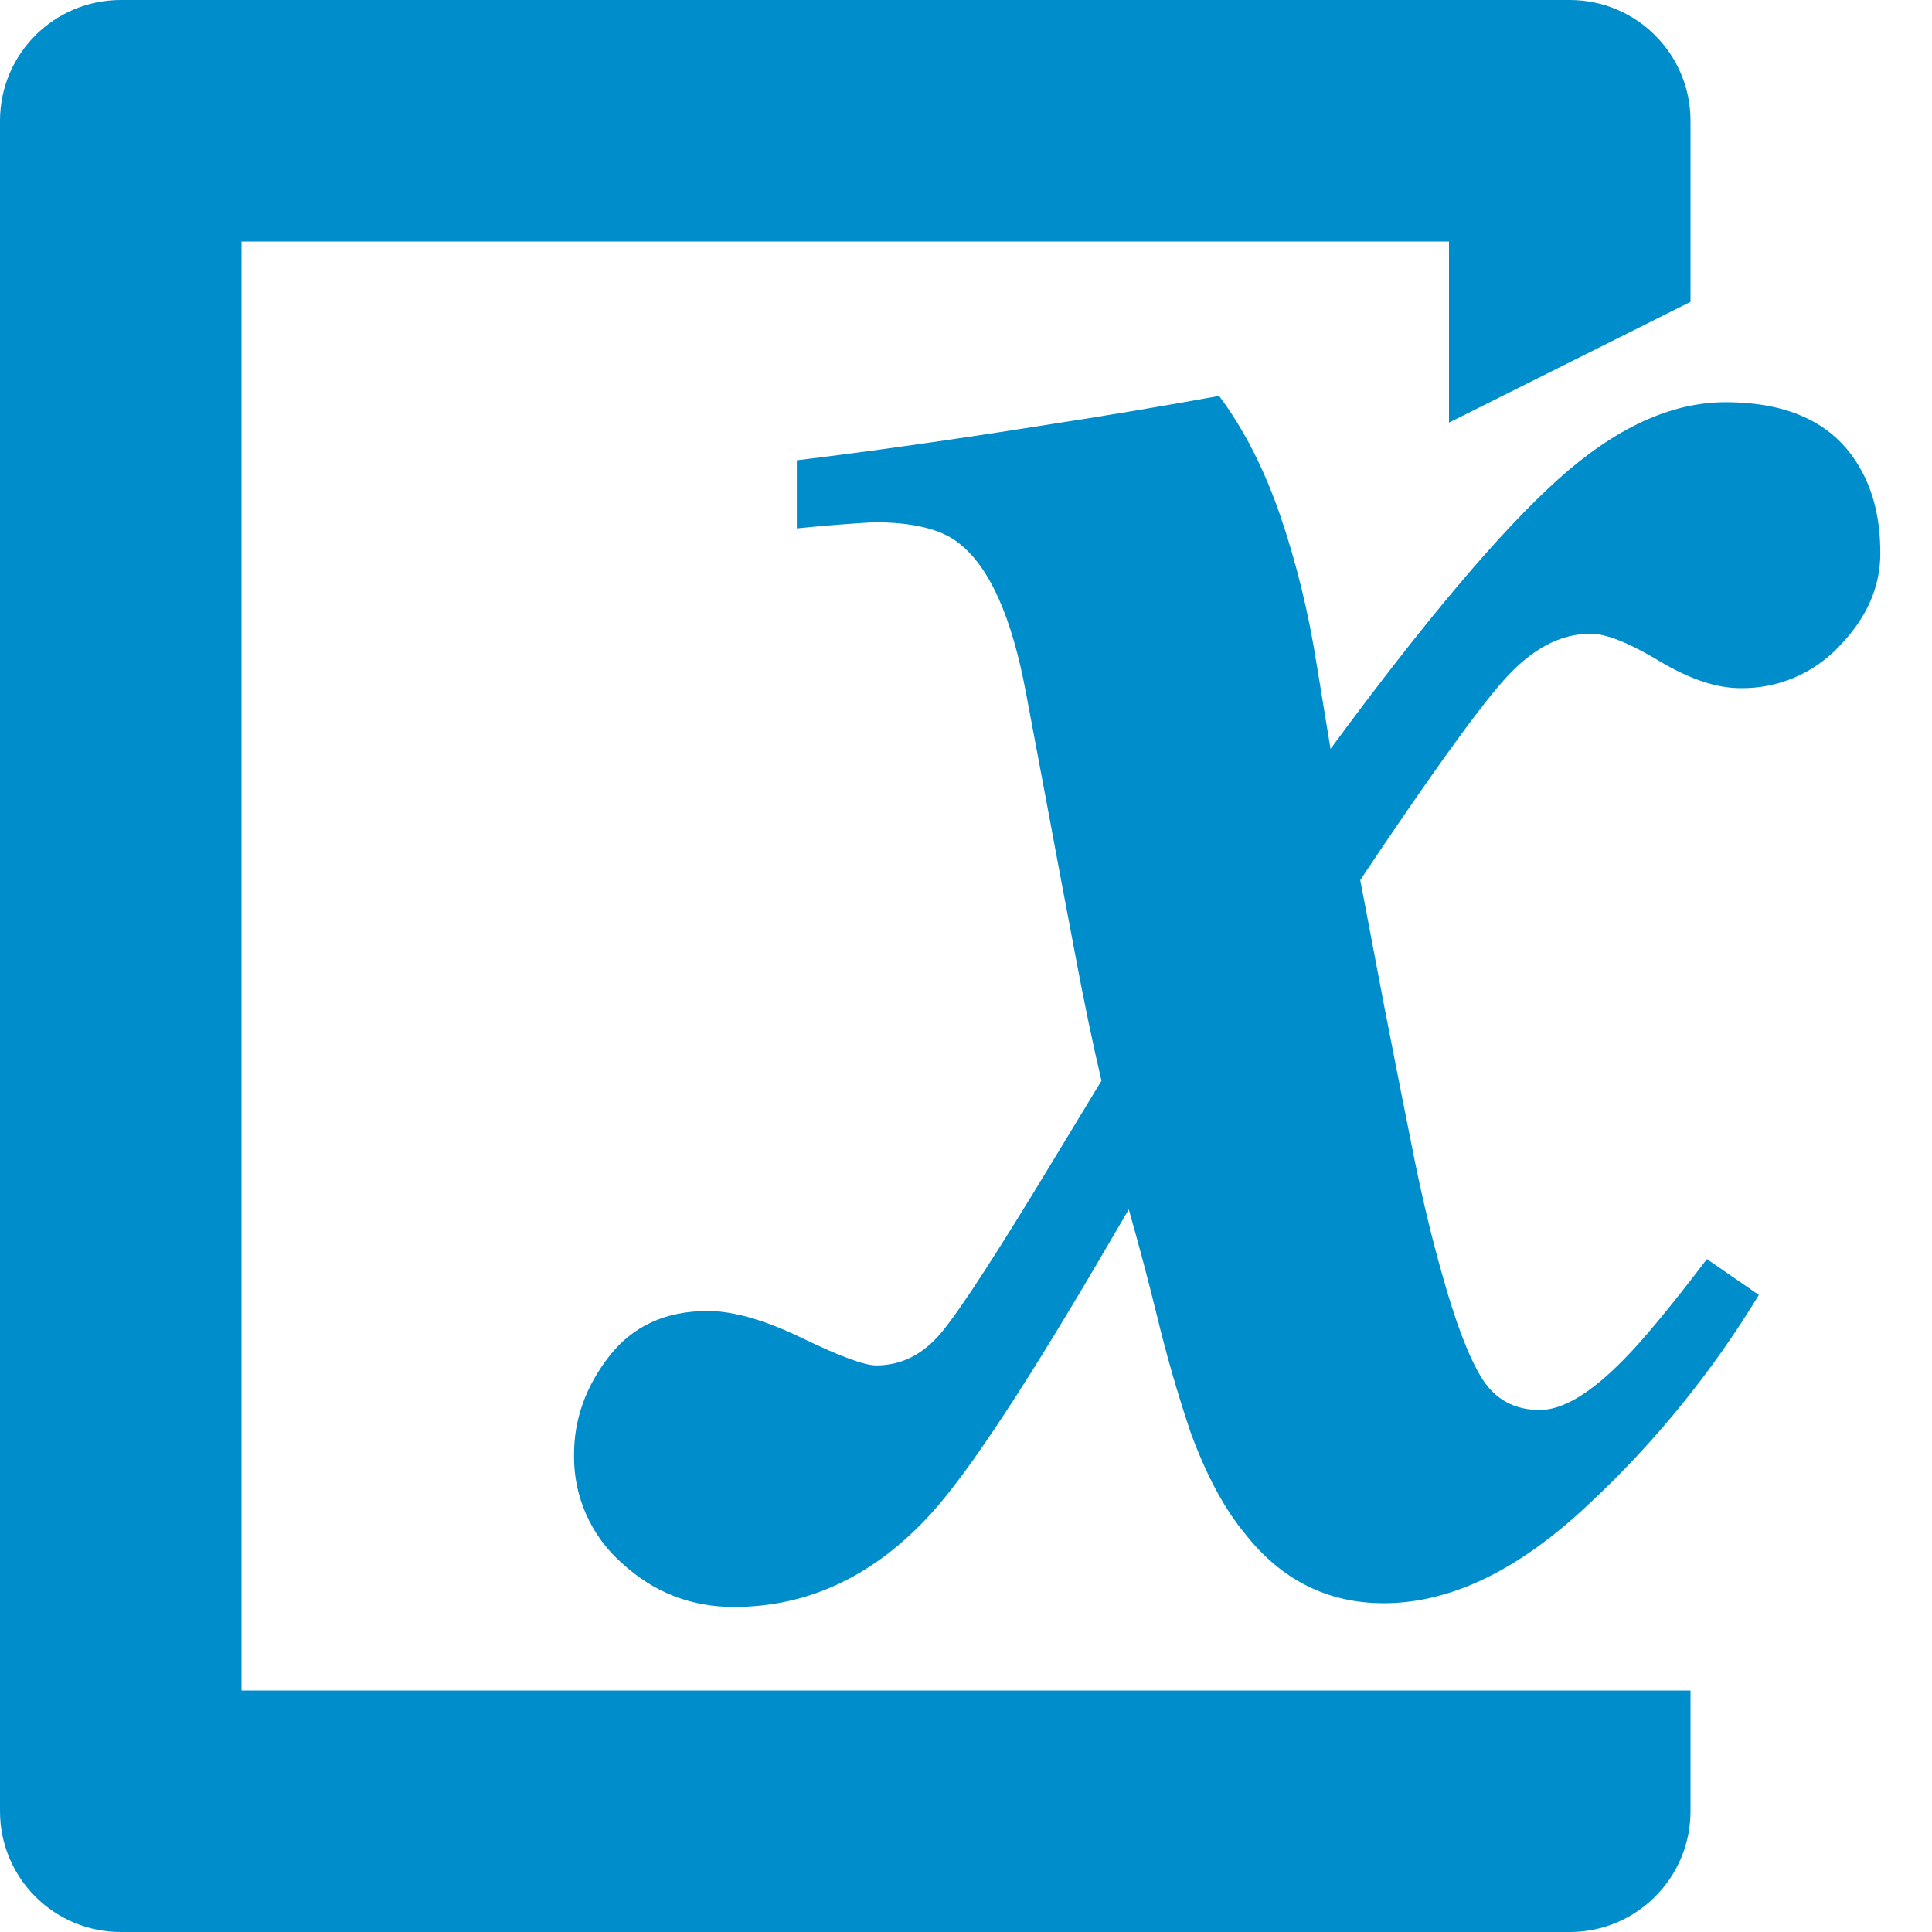
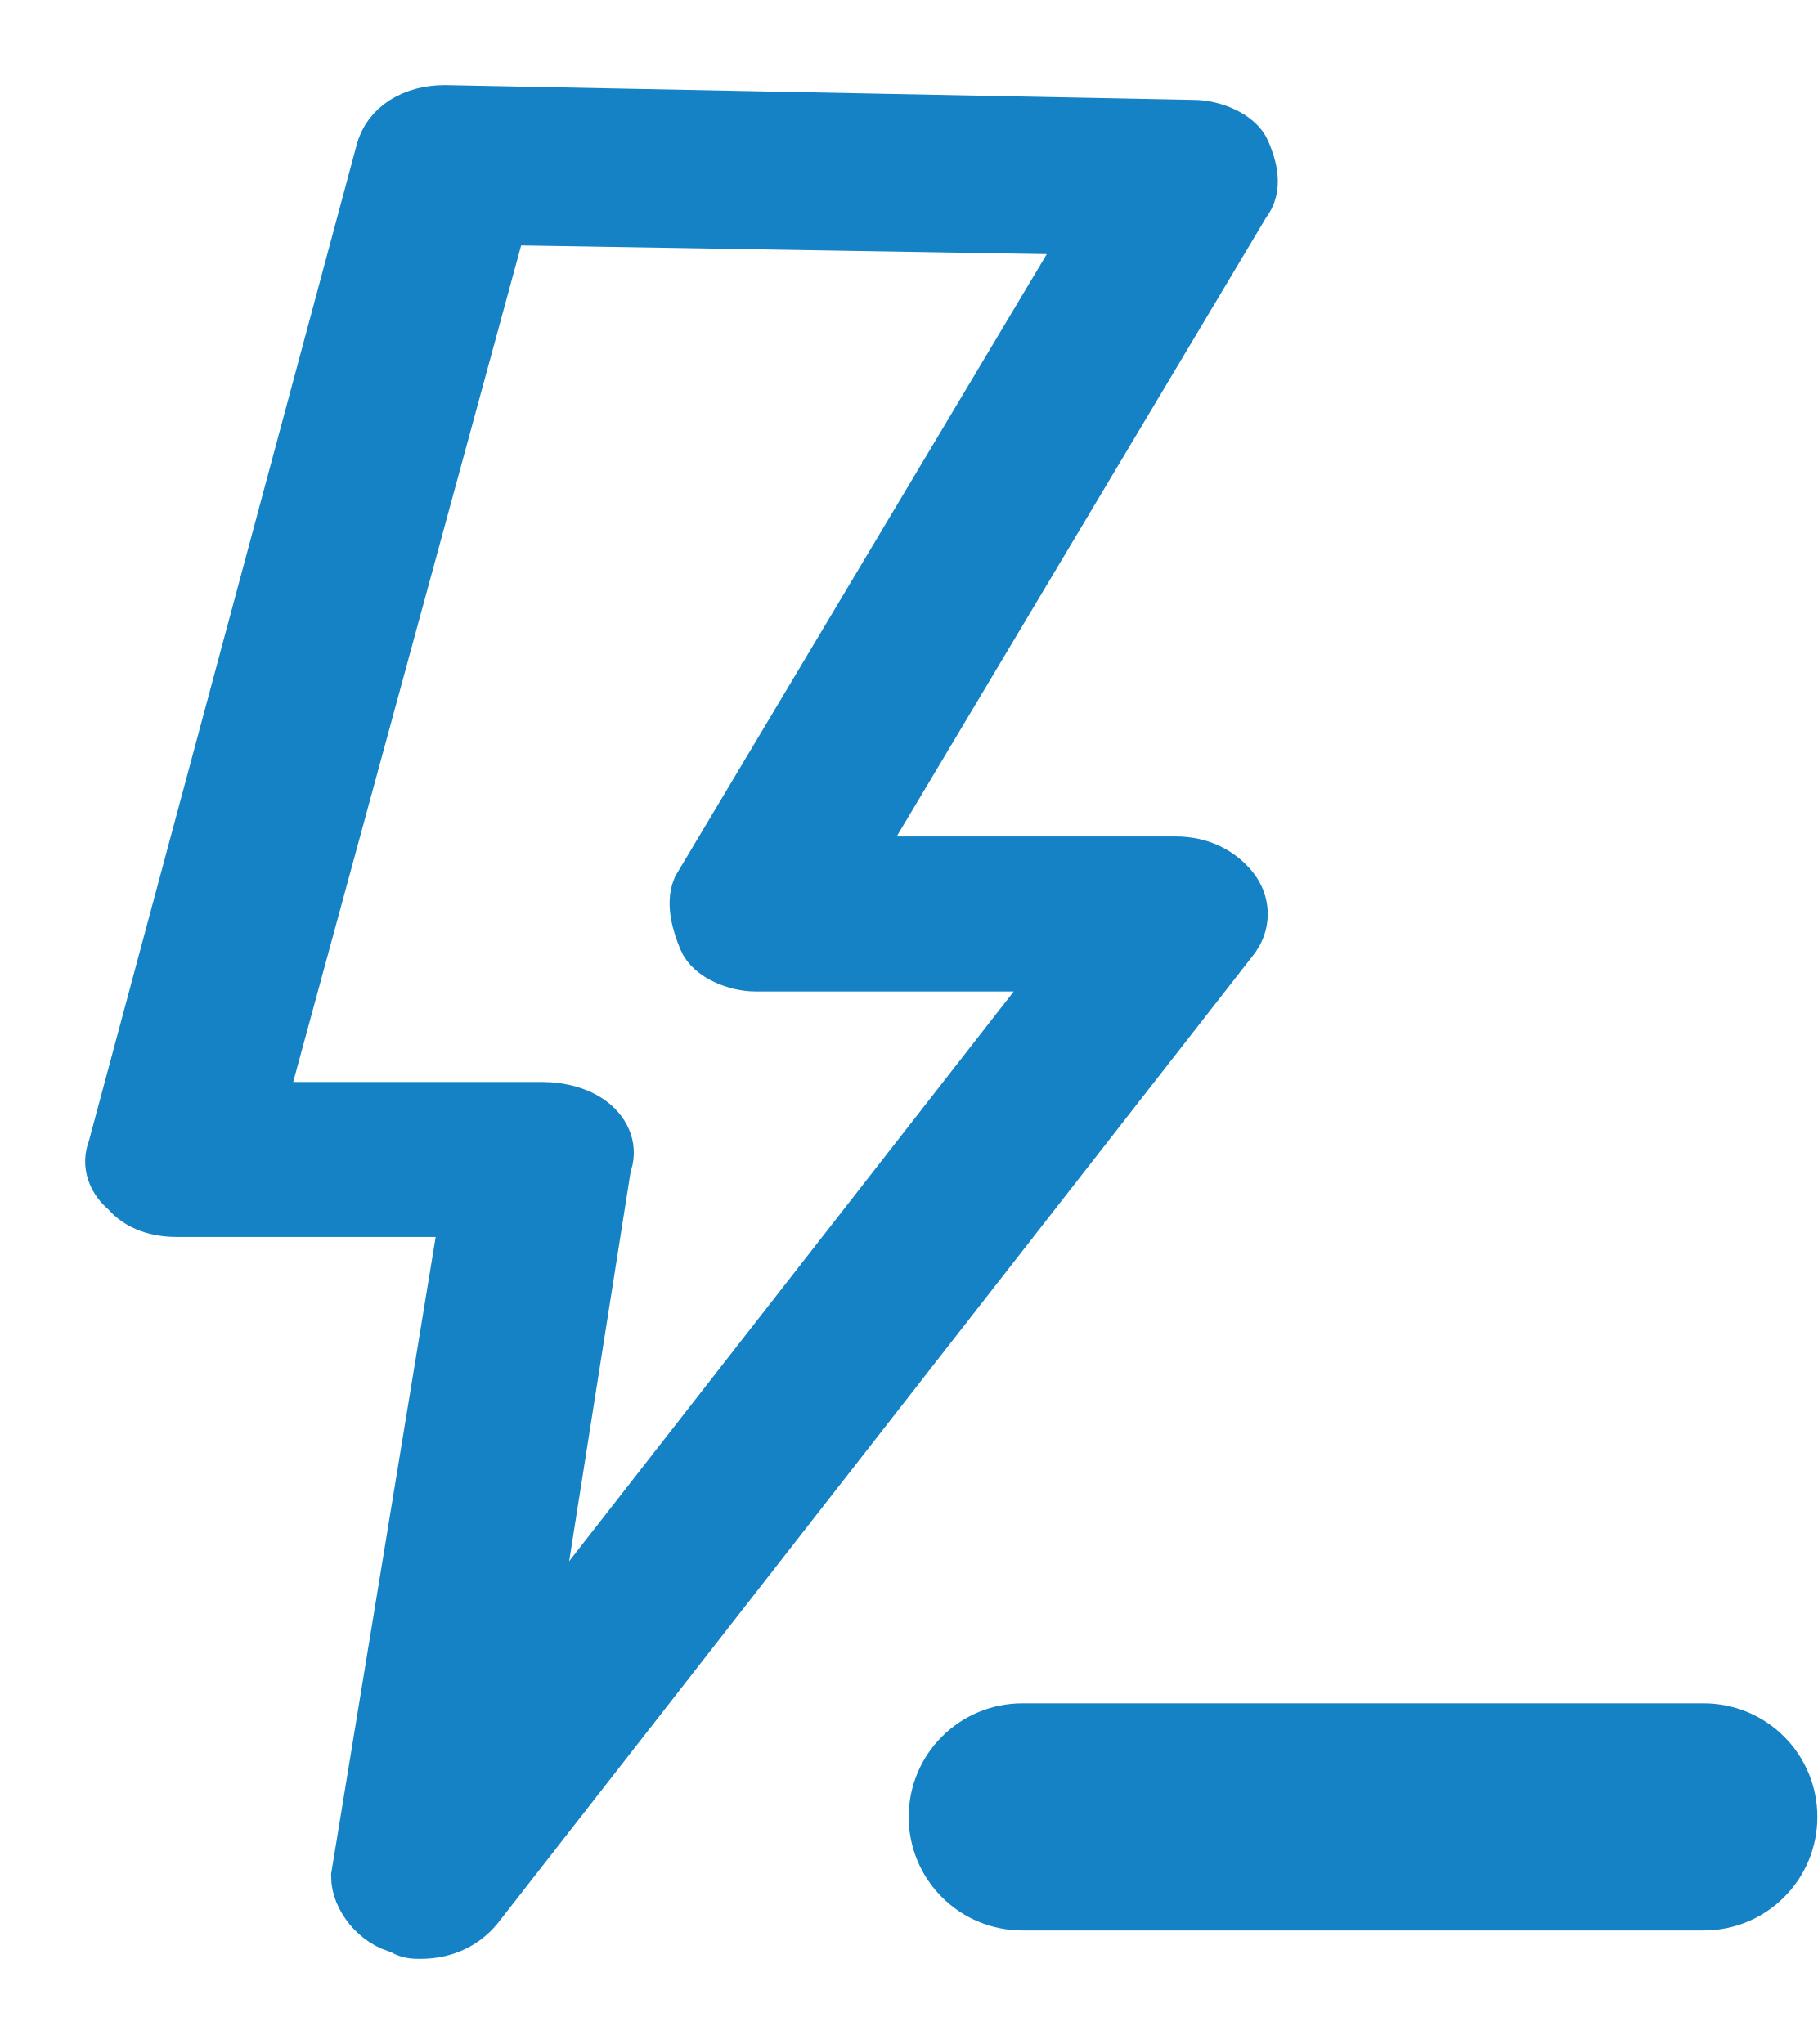
- <svg xmlns="http://www.w3.org/2000/svg" width="16" height="16" viewBox="0 0 16 16">
-   <path fill="#008DCB" fill-rule="evenodd" d="M14 2.5l-2 1V2H2v12h12v1a1 1 0 0 1-1 1H1a1 1 0 0 1-1-1V1a1 1 0 0 1 1-1h12a1 1 0 0 1 1 1v1.5zm-2.981 3.702c.78-1.06 1.407-1.803 1.882-2.23.475-.428.938-.641 1.389-.641.54 0 .913.184 1.118.553.11.192.164.424.164.698 0 .28-.113.536-.339.769a1.1 1.1 0 0 1-.82.348c-.198 0-.422-.075-.672-.225-.25-.15-.439-.226-.569-.226-.253 0-.494.13-.723.39-.229.26-.623.81-1.184 1.65l.195 1.026c.102.526.188.959.256 1.297.069.338.144.651.226.938.11.397.219.684.328.862.11.177.27.266.482.266.191 0 .424-.14.697-.42.15-.15.38-.427.687-.83l.43.297a8.113 8.113 0 0 1-1.409 1.733c-.578.546-1.143.82-1.697.82-.465 0-.848-.192-1.148-.574-.171-.205-.322-.486-.452-.841a11.32 11.32 0 0 1-.282-.98 24.82 24.82 0 0 0-.23-.866l-.144.246c-.677 1.162-1.172 1.918-1.487 2.266-.471.52-1.018.78-1.64.78-.356 0-.665-.122-.928-.364a1.172 1.172 0 0 1-.395-.898c0-.294.097-.565.292-.815.195-.25.467-.374.815-.374.212 0 .474.075.785.226.31.15.514.225.61.225.212 0 .395-.094.548-.282.154-.188.457-.654.908-1.4l.41-.676c-.068-.287-.142-.64-.22-1.056-.079-.417-.16-.845-.241-1.282l-.164-.872c-.117-.629-.301-1.042-.554-1.24-.144-.117-.38-.175-.708-.175a14.992 14.992 0 0 0-.636.051v-.564c.616-.075 1.29-.17 2.026-.287a52.738 52.738 0 0 0 1.471-.246c.205.274.374.605.508.995.133.39.234.803.302 1.24l.113.688z" />
+ <svg xmlns="http://www.w3.org/2000/svg" width="16" height="18" viewBox="0 0 16 18" fill="none">
+   <path fill-rule="evenodd" clip-rule="evenodd" d="M9 15H15C15.265 15 15.52 15.105 15.707 15.293C15.895 15.48 16 15.735 16 16C16 16.265 15.895 16.52 15.707 16.707C15.52 16.895 15.265 17 15 17H9C8.735 17 8.48 16.895 8.293 16.707C8.105 16.52 8 16.265 8 16C8 15.735 8.105 15.48 8.293 15.293C8.48 15.105 8.735 15 9 15Z" fill="#1482C5" />
+   <path d="M3.701 17C3.648 17 3.594 17 3.541 16.957C3.326 16.913 3.165 16.697 3.165 16.524L4.13 10.643H1.557C1.396 10.643 1.235 10.6 1.128 10.47C1.021 10.384 0.967 10.254 1.021 10.124L3.38 1.346C3.433 1.13 3.648 1 3.916 1L10.509 1.13C10.67 1.13 10.884 1.216 10.938 1.346C10.992 1.476 11.045 1.649 10.938 1.778L7.454 7.616H10.348C10.563 7.616 10.724 7.703 10.831 7.832C10.938 7.962 10.938 8.135 10.831 8.265L4.184 16.784C4.077 16.913 3.916 17 3.701 17ZM2.254 9.778H4.773C4.934 9.778 5.095 9.822 5.202 9.908C5.309 9.995 5.363 10.124 5.309 10.254L4.613 14.665L9.437 8.481H6.65C6.489 8.481 6.274 8.395 6.221 8.265C6.167 8.135 6.114 7.962 6.167 7.832L9.652 1.995L4.398 1.908L2.254 9.778Z" fill="#1482C5" stroke="#1482C5" stroke-width="0.5" />
</svg>
